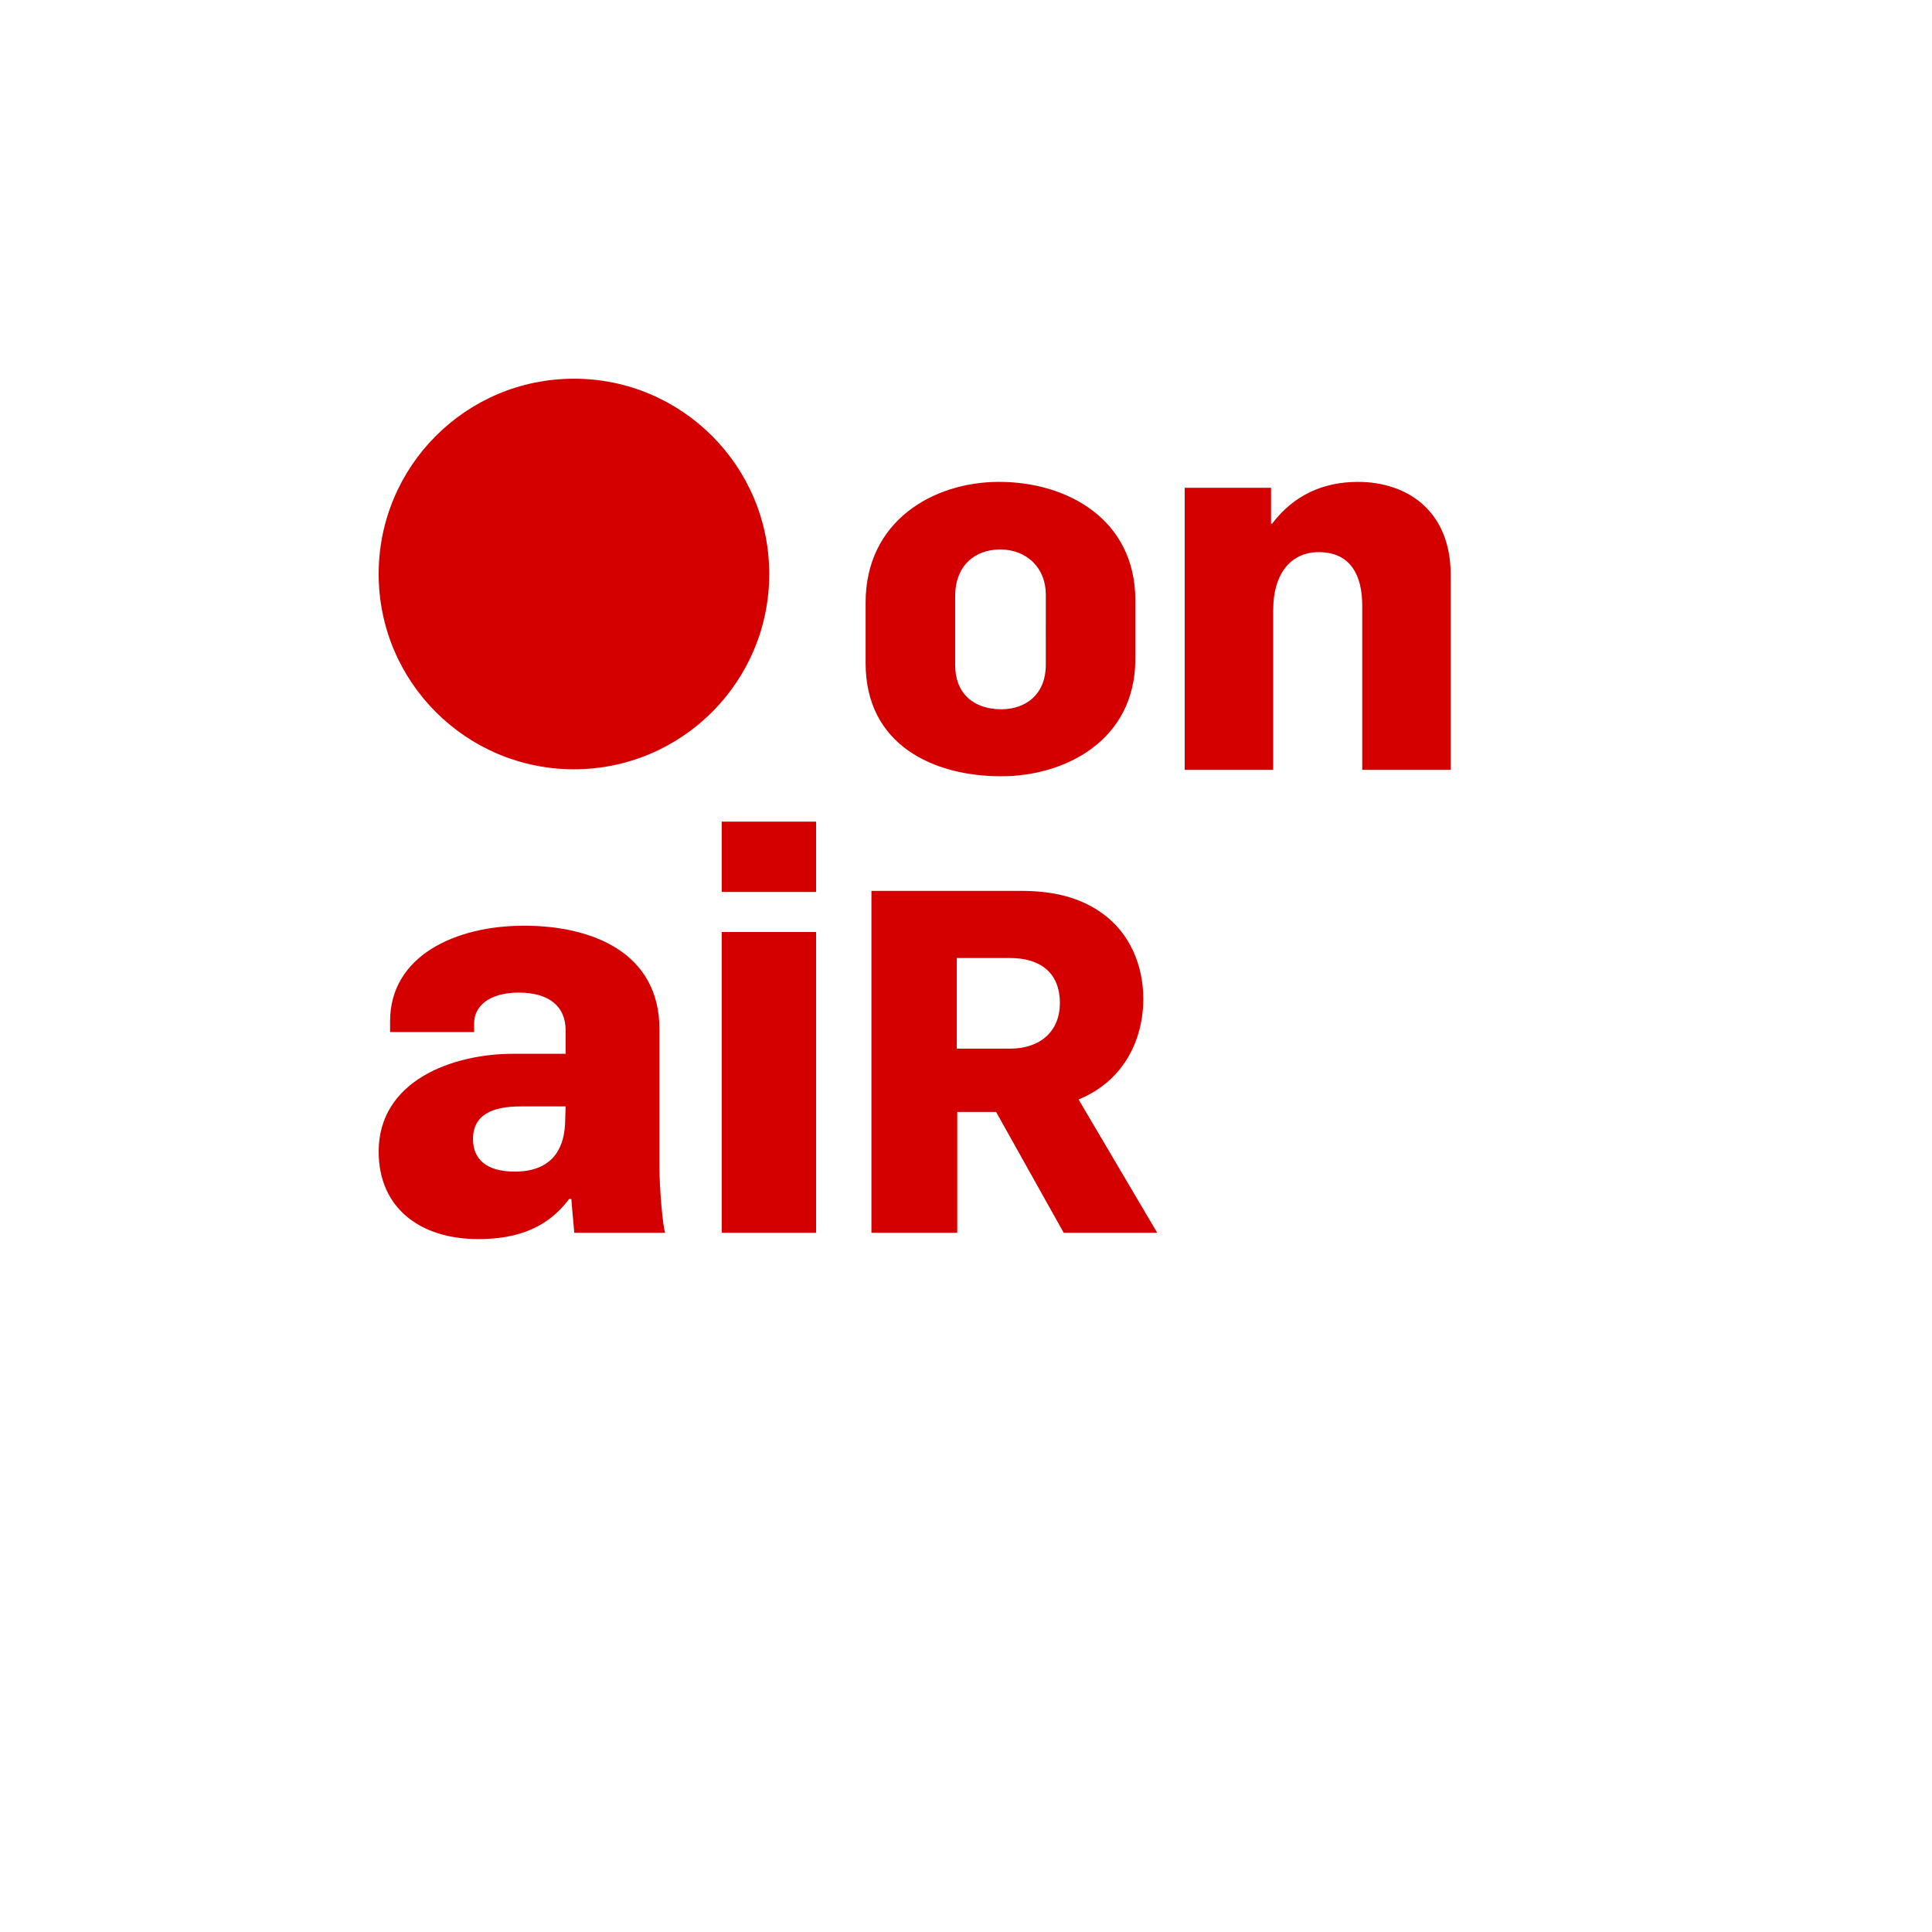
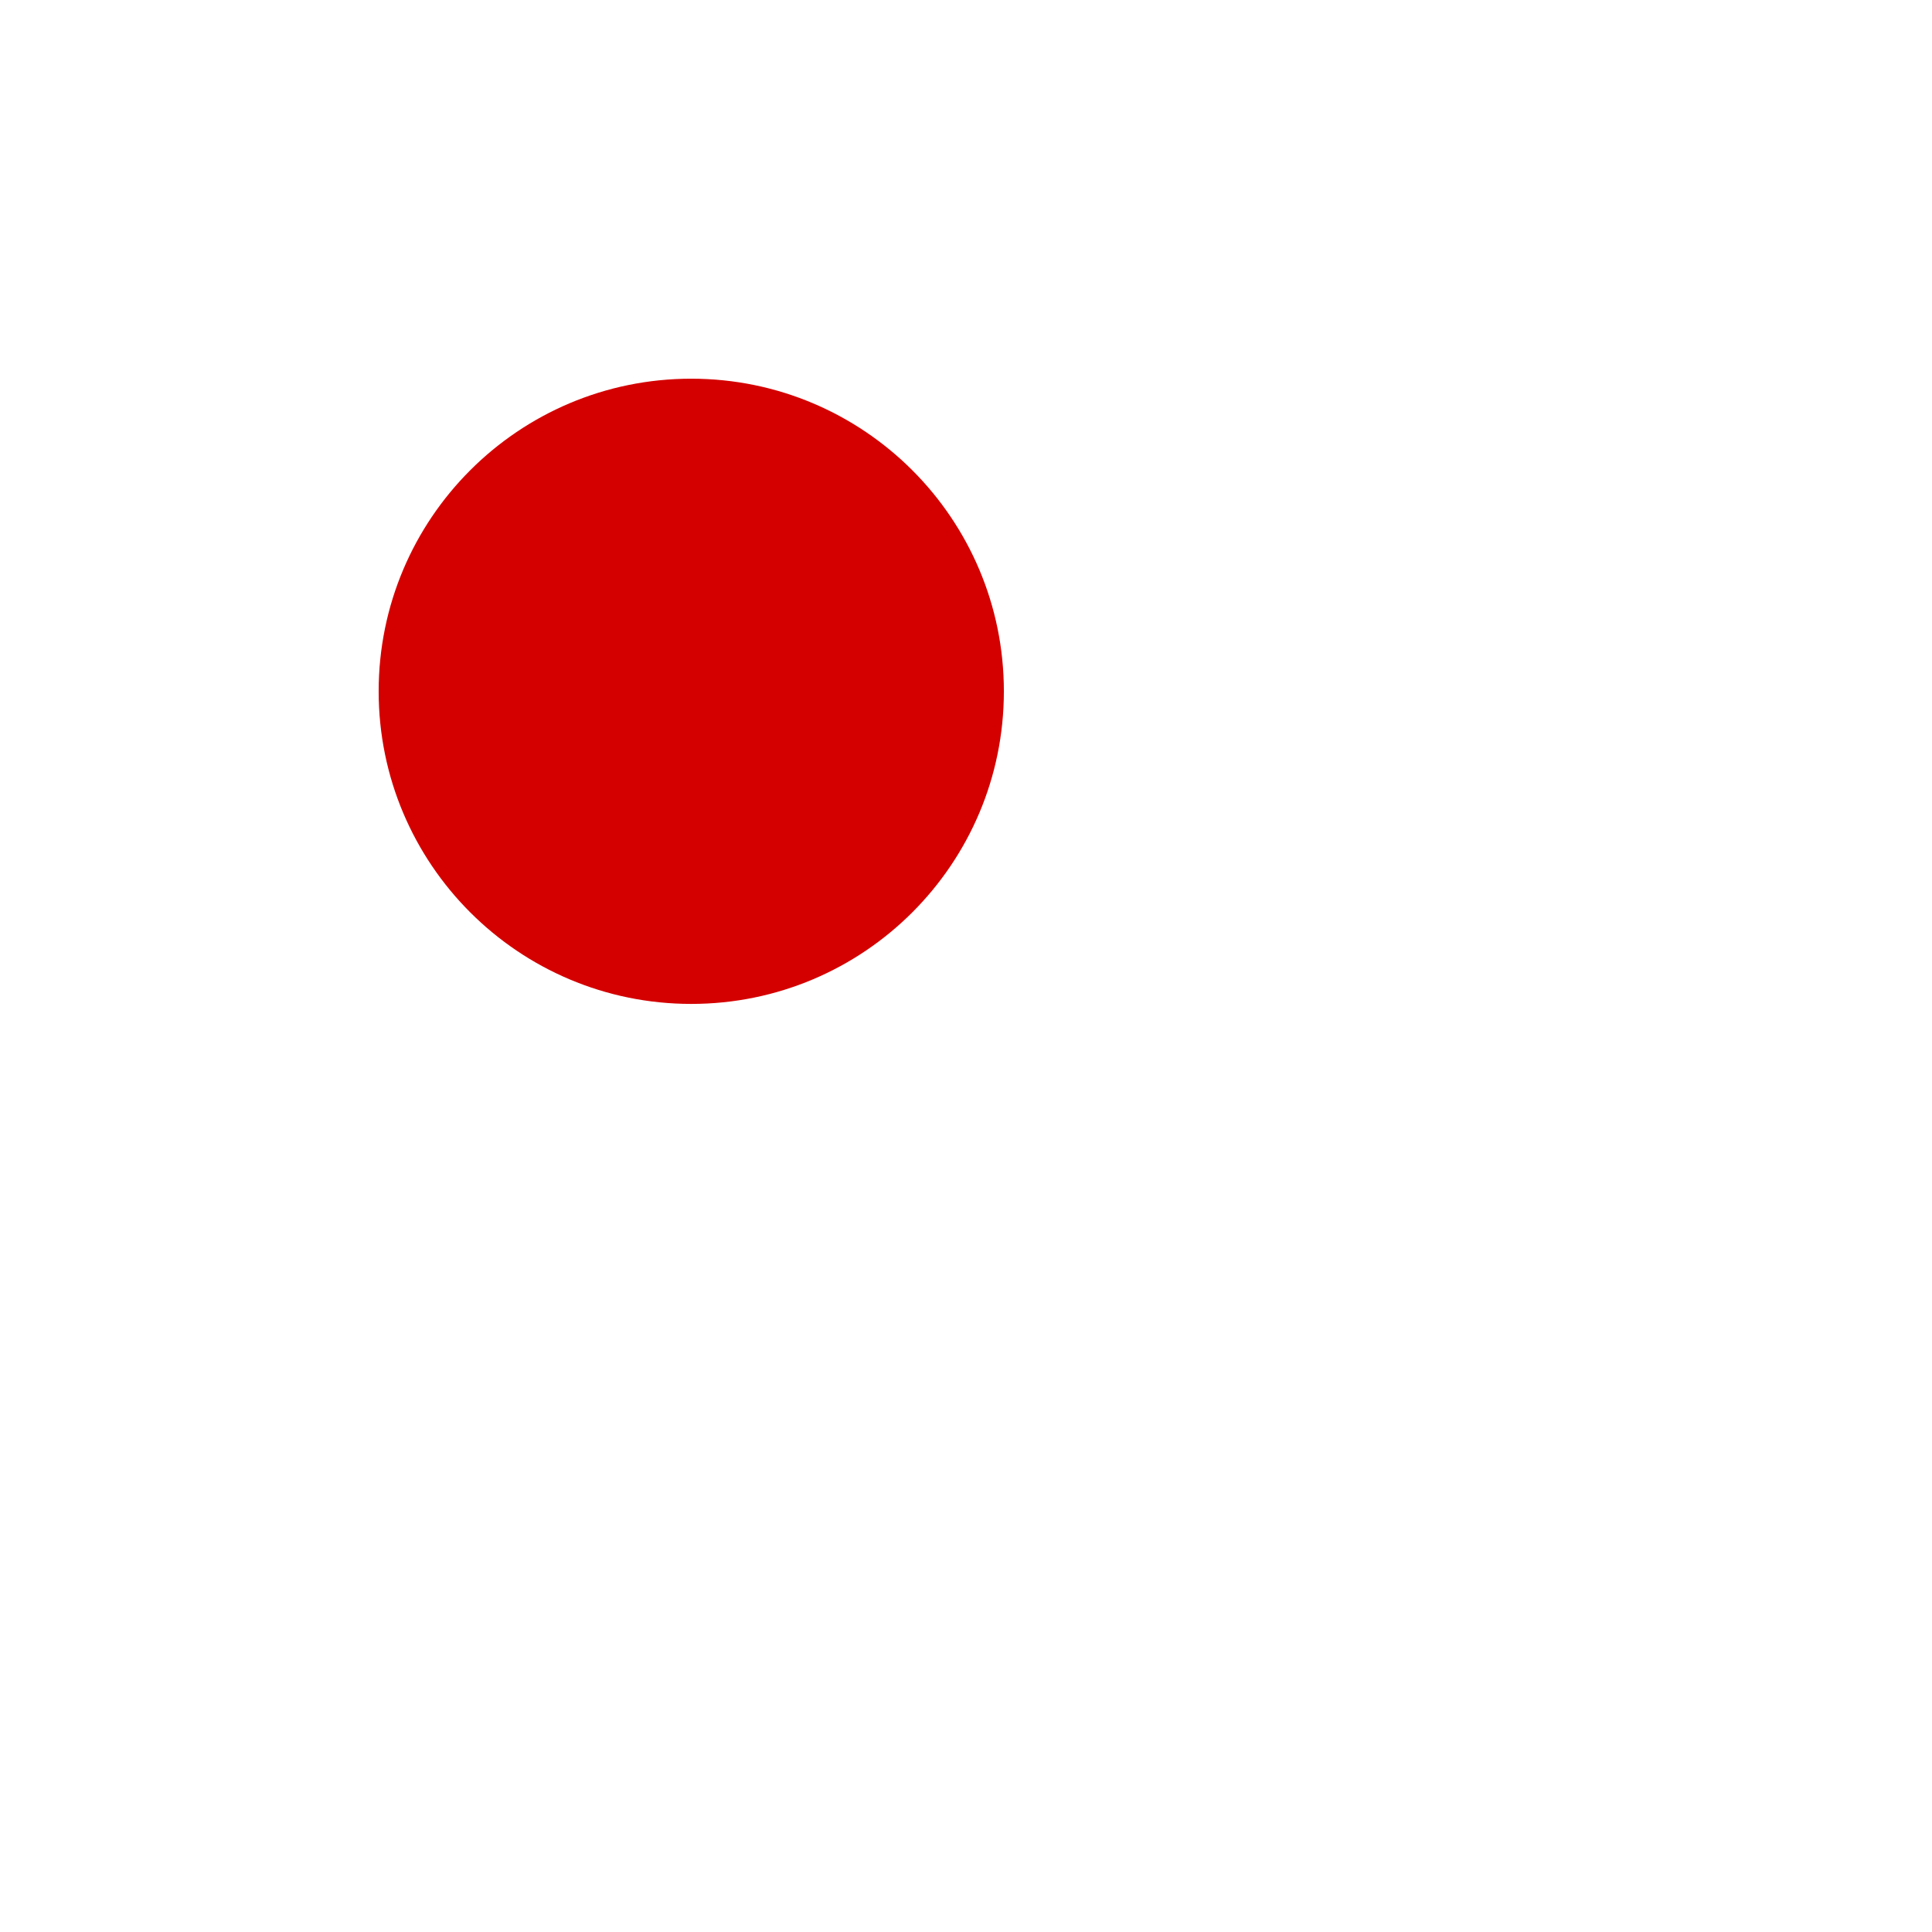
- <svg xmlns="http://www.w3.org/2000/svg" xmlns:xlink="http://www.w3.org/1999/xlink" xml:space="preserve" width="108" height="108" version="1.1" id="svg2">
-   <defs id="defs2">
-     <linearGradient id="linearGradient8">
-       <stop style="stop-color:#d3de1c;stop-opacity:1;" offset="0" id="stop8" />
-       <stop style="stop-color:#f3f39d;stop-opacity:1;" offset="1" id="stop9" />
-     </linearGradient>
-     <linearGradient xlink:href="#linearGradient8" id="linearGradient9" x1="87" y1="87" x2="21" y2="21" gradientUnits="userSpaceOnUse" />
-   </defs>
-   <g id="layer1" style="fill-opacity:1;fill:url(#linearGradient9)" />
+ <svg xmlns="http://www.w3.org/2000/svg" xml:space="preserve" width="108" height="108" version="1.1" id="svg2">
+   <defs id="defs2" />
  <g id="g8" transform="matrix(0.889224,0,0,0.889224,7.54791,7.368726)">
-     <circle style="opacity:1;fill:#d40000;stroke:none;stroke-width:8.504" id="path2" cx="27.593" cy="27.797" r="12.277" />
-     <path style="font-size:164.276px;font-family:Flama;-inkscape-font-specification:Flama;letter-spacing:0px;fill:#d40000;stroke-width:122.209" d="m 62.885,33.132 v -3.675 c 0,-5.124 -4.315,-7.451 -8.563,-7.451 -4.147,0 -8.394,2.461 -8.394,7.585 v 3.81 c 0,5.158 4.282,7.113 8.529,7.113 3.978,0 8.428,-2.225 8.428,-7.383 z m -5.63,0.371 c 0,1.854 -1.247,2.798 -2.798,2.798 -1.787,0 -2.899,-1.045 -2.899,-2.764 v -4.349 c 0,-1.922 1.247,-2.933 2.832,-2.933 1.652,0 2.866,1.146 2.866,2.832 z m 25.453,6.608 V 27.839 c 0,-3.944 -2.663,-5.832 -5.832,-5.832 -2.191,0 -4.046,0.843 -5.394,2.63 h -0.067 v -2.259 h -5.428 v 17.733 h 5.563 V 30.098 c 0,-2.461 1.214,-3.675 2.866,-3.675 2.056,0 2.731,1.551 2.731,3.338 v 10.35 z" id="text2" aria-label="on" />
-     <path id="text3" style="font-weight:bold;font-size:199.983px;font-family:Flama;-inkscape-font-specification:'Flama Bold';letter-spacing:0px;fill:#d40000;stroke-width:130.31" d="m 36.884,43.365 v 4.421 h 5.931 v -4.421 z m -12.438,6.542 c -4.314,0 -8.412,1.905 -8.412,6.003 v 0.683 h 5.284 v -0.575 c 0,-1.007 0.899,-1.905 2.804,-1.905 1.905,0 2.948,0.863 2.948,2.373 v 1.474 h -3.307 c -3.81,0 -8.447,1.69 -8.447,6.147 0,3.559 2.624,5.5 6.255,5.5 1.905,0 4.134,-0.396 5.716,-2.517 h 0.144 c 0,0.18 0.18,1.977 0.18,2.121 h 5.716 c -0.144,-0.359 -0.36,-2.732 -0.36,-4.17 V 56.413 c 0,-4.781 -4.17,-6.507 -8.52,-6.507 z m 12.438,0.396 v 18.908 h 5.931 V 50.303 Z m 9.41,-2.584 v 21.492 h 5.396 v -7.596 h 2.441 l 4.25,7.596 h 5.878 l -4.943,-8.38 c 2.803,-1.145 4.069,-3.707 4.069,-6.33 0,-2.14 -0.874,-4.13 -2.532,-5.336 -1.356,-0.995 -3.014,-1.447 -5.154,-1.447 z m 5.365,4.22 h 3.346 c 1.809,0 3.135,0.844 3.135,2.834 0,1.748 -1.206,2.863 -3.135,2.863 h -3.346 z m -27.429,9.328 h 2.84 l -0.036,1.079 c -0.072,1.797 -1.006,3.02 -3.163,3.02 -1.833,0 -2.624,-0.827 -2.624,-2.049 0,-1.546 1.258,-2.049 2.984,-2.049 z" />
+     <circle style="opacity:1;fill:#d40000;stroke:none;stroke-width:8.504" id="path2" cx="34.968" cy="35.172" r="19.652" />
  </g>
</svg>
